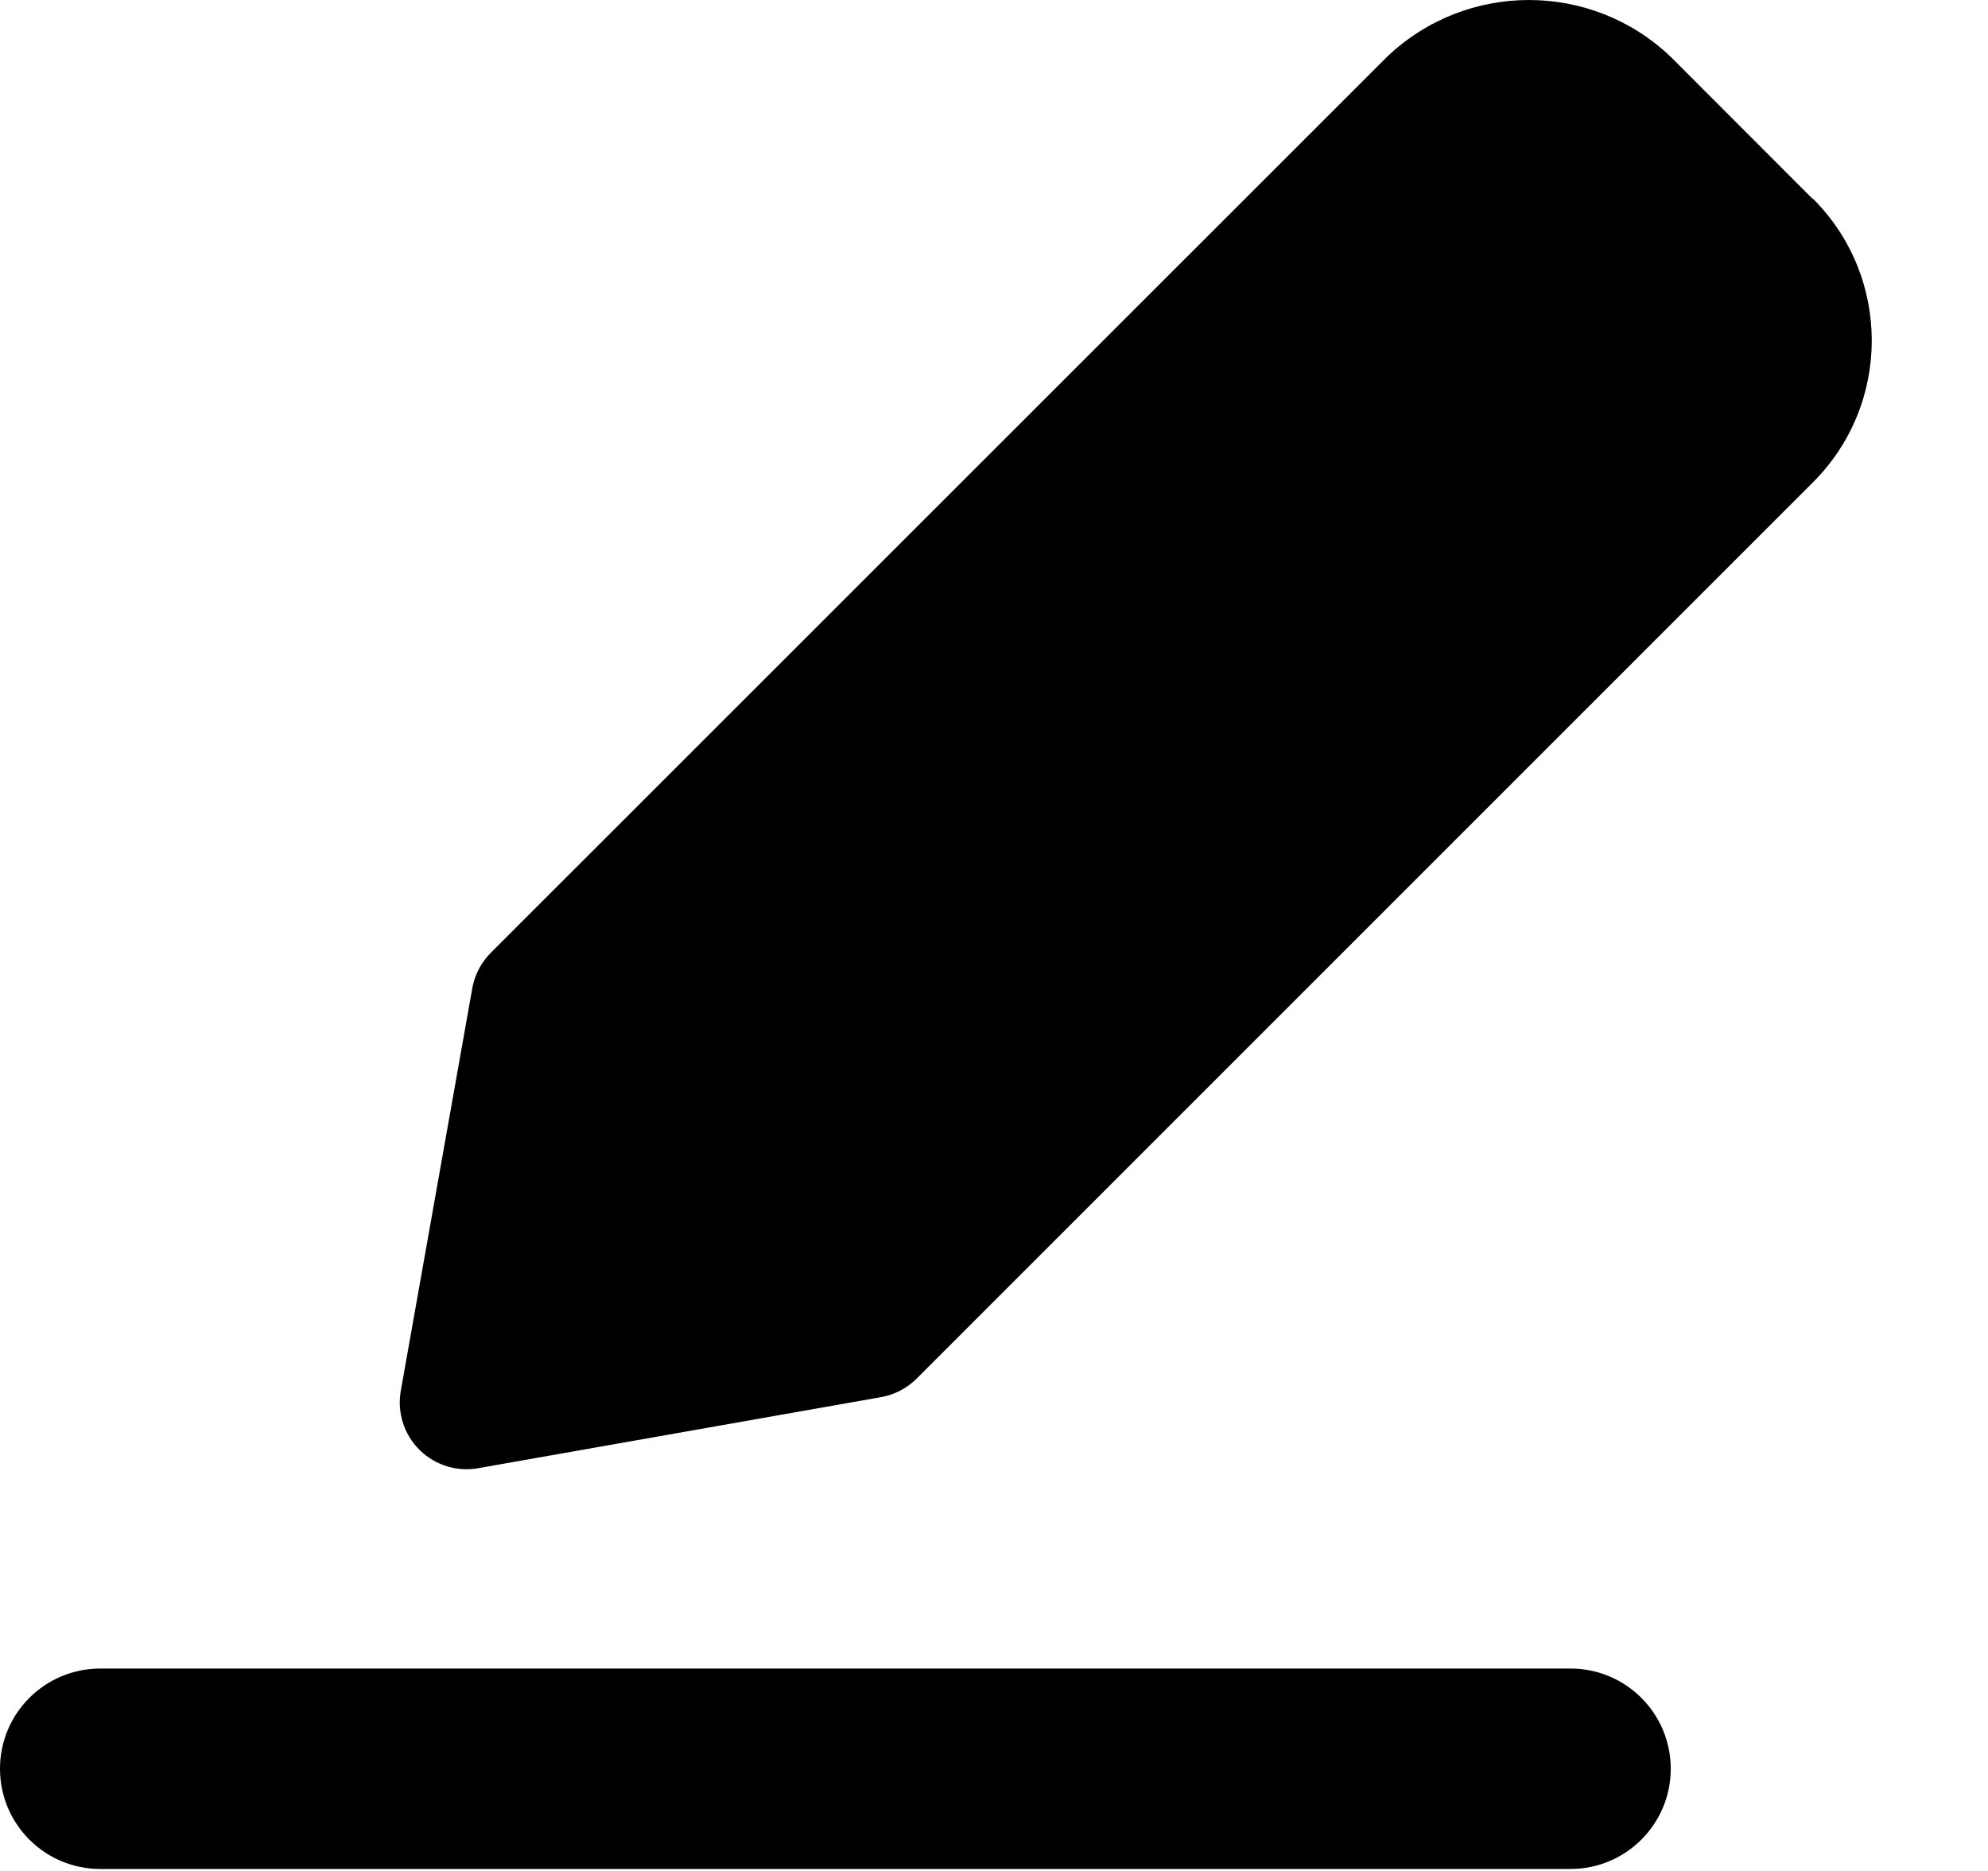
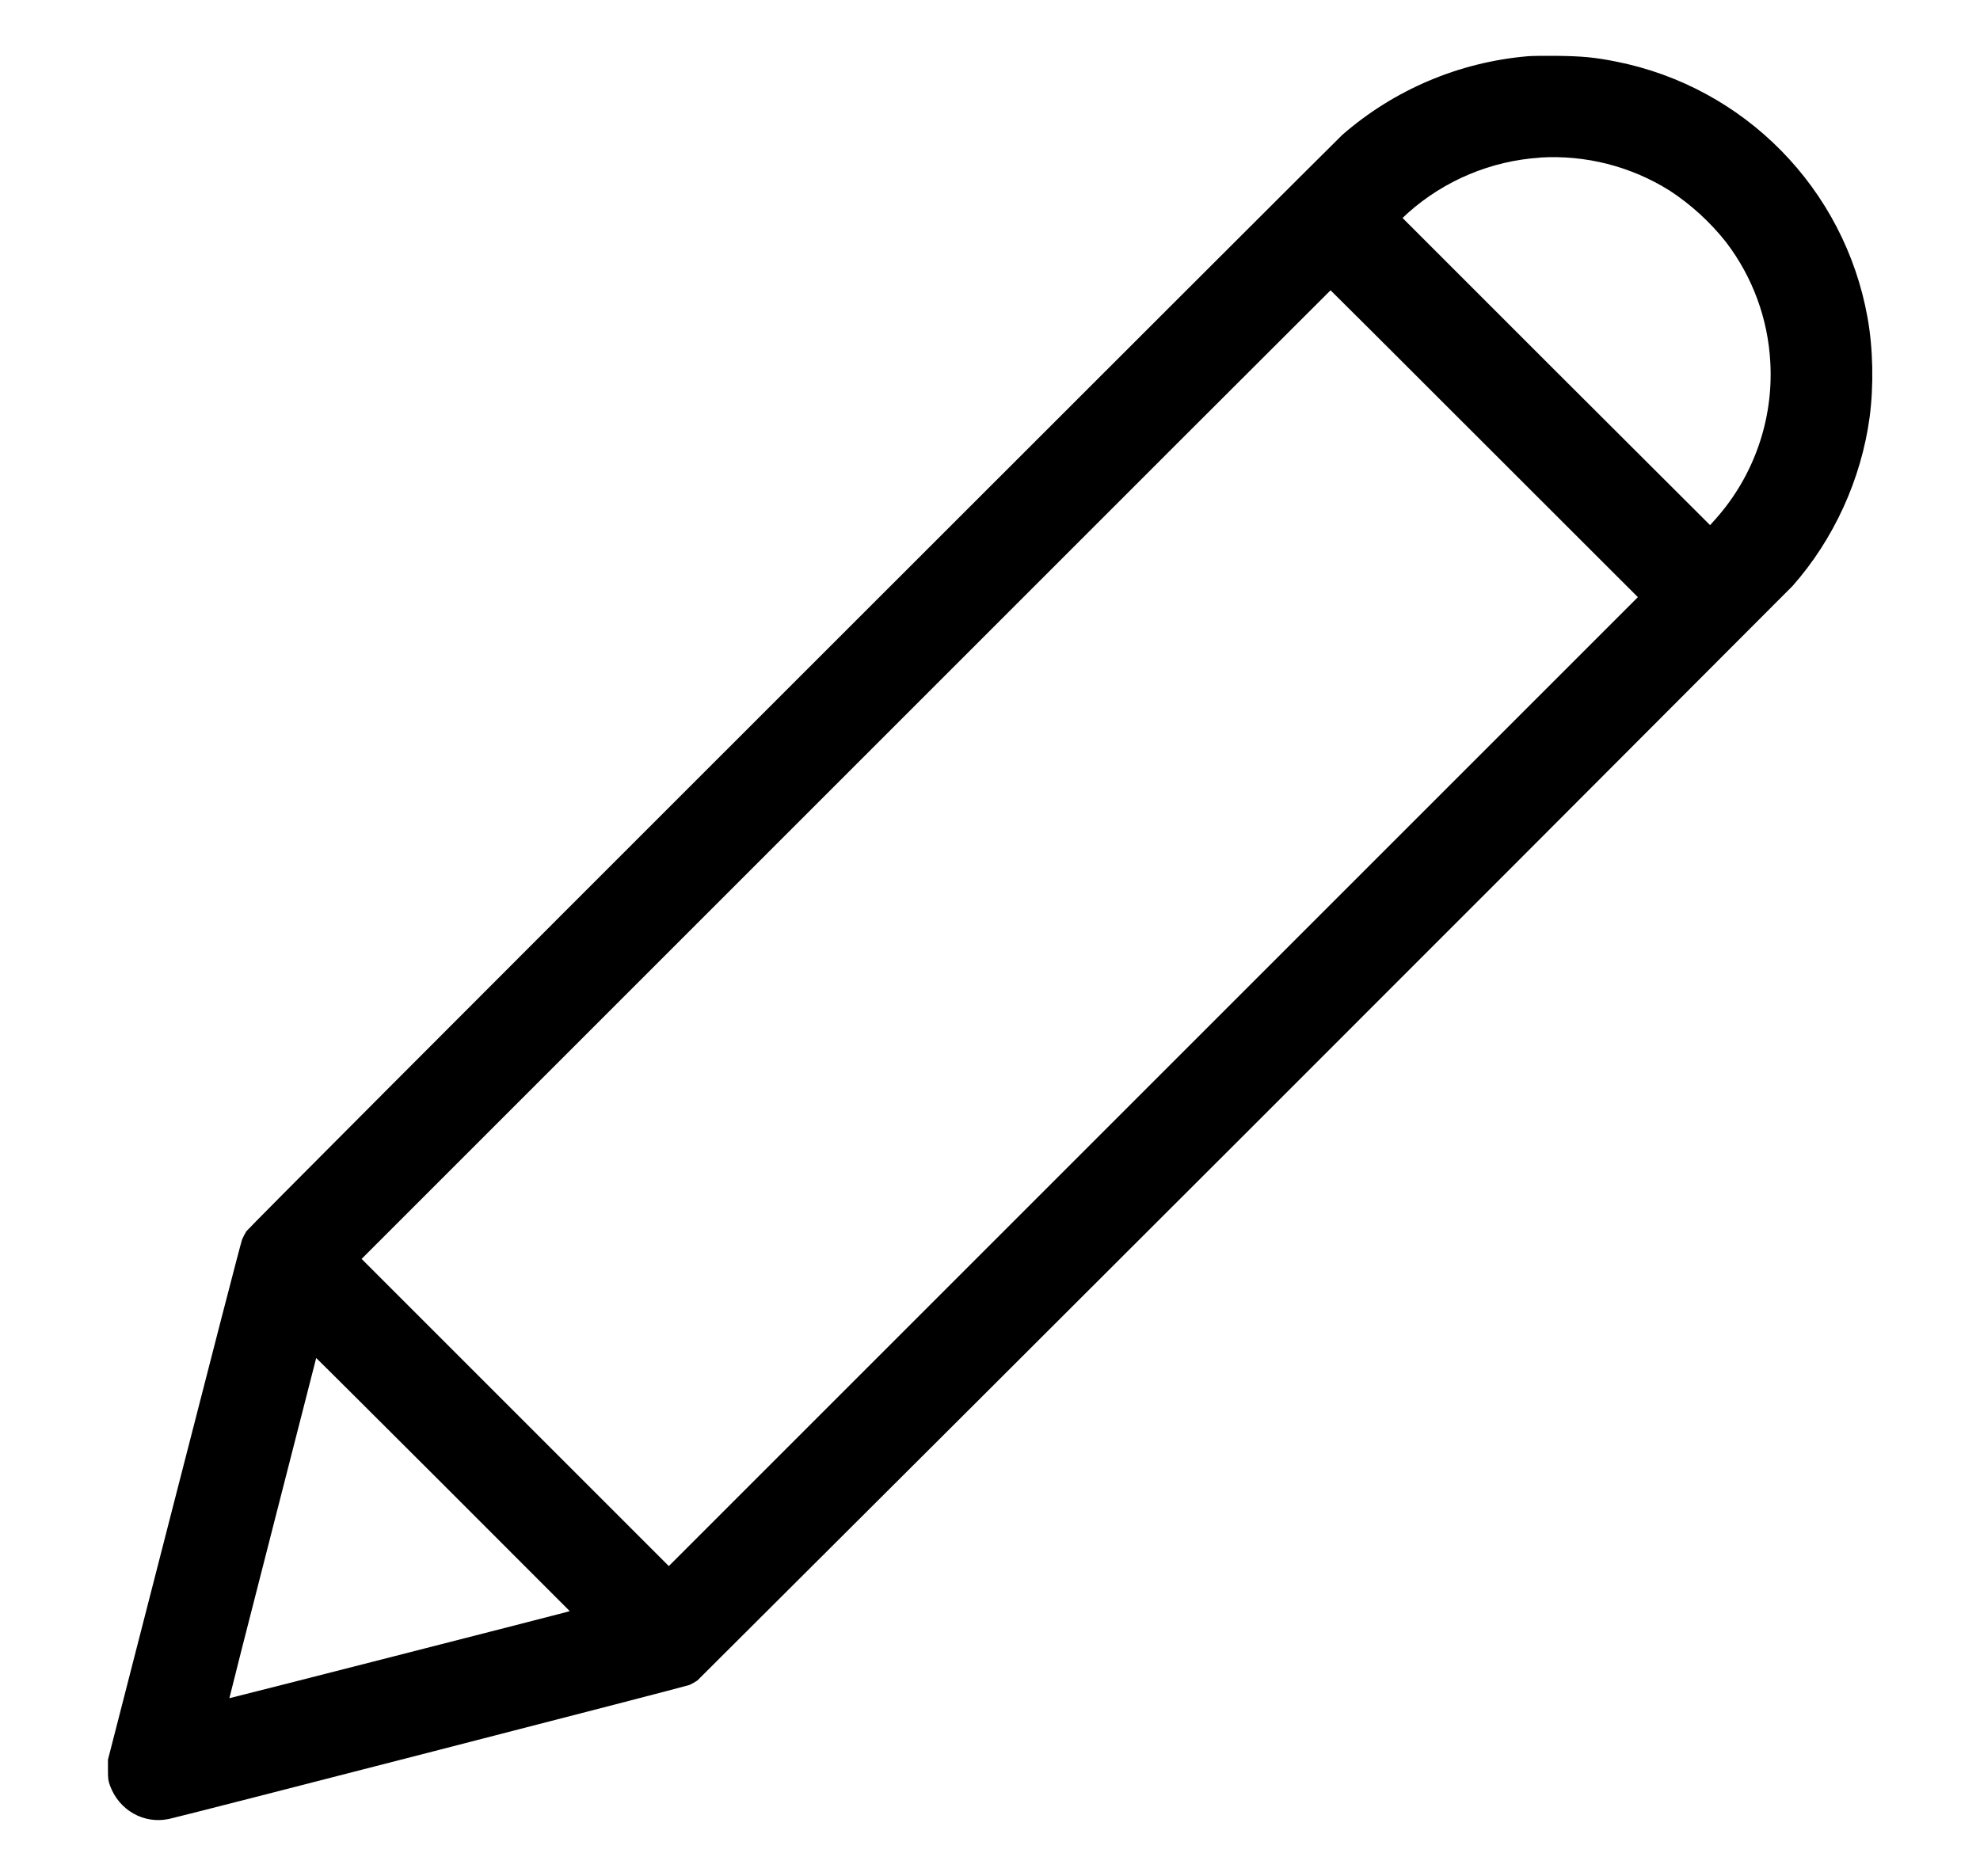
- <svg viewBox="0 0 17 16" fill="currentColor" aria-hidden="true">
-   <path d="M13.429 14.269H.857a.857.857 0 1 0 0 1.714H13.43a.857.857 0 0 0 0-1.714ZM15.498 1.698 14.286.485a1.757 1.757 0 0 0-2.424 0L4.195 8.15a.571.571 0 0 0-.157.305l-.61 3.435a.571.571 0 0 0 .671.664l3.435-.606a.571.571 0 0 0 .305-.159l7.665-7.665a1.714 1.714 0 0 0 0-2.424l-.006-.002Z" />
+ <svg viewBox="0 0 19 18" fill="currentColor" aria-hidden="true">
+   <path fill-rule="evenodd" d="M14.658.54a3.112 3.112 0 0 0-1.778.755c-.02.017-2.388 2.382-5.262 5.256-3.348 3.346-5.236 5.24-5.253 5.265a.529.529 0 0 0-.042.08c-.009.02-.302 1.153-.651 2.515l-.636 2.477v.097c0 .09.002.102.02.153.087.236.324.37.565.319.128-.027 4.964-1.272 4.995-1.286a.574.574 0 0 0 .076-.043 4703.09 4703.09 0 0 0 10.51-10.505c.395-.447.659-1.025.739-1.62.04-.302.033-.659-.02-.954A3.055 3.055 0 0 0 15.508.591c-.2-.04-.323-.052-.565-.055-.12-.001-.249 0-.285.004Zm.12.973a2.114 2.114 0 0 0-1.267.53l-.052.049 1.475 1.475L16.41 5.04l.059-.066c.362-.41.549-.948.519-1.494a2.083 2.083 0 0 0-.424-1.155 2.282 2.282 0 0 0-.541-.495 2.1 2.1 0 0 0-1.246-.318Zm-6.66 5.921L3.47 12.082l1.474 1.474 1.474 1.474 4.65-4.65 4.649-4.649-1.473-1.472c-.81-.81-1.474-1.473-1.476-1.473-.002 0-2.095 2.092-4.65 4.648Zm-5.084 5.6-.418 1.633c-.23.896-.416 1.63-.415 1.631.002.002 3.15-.803 3.236-.827l.03-.009-1.216-1.217c-.67-.669-1.217-1.214-1.217-1.212Z" clip-rule="evenodd" />
</svg>
